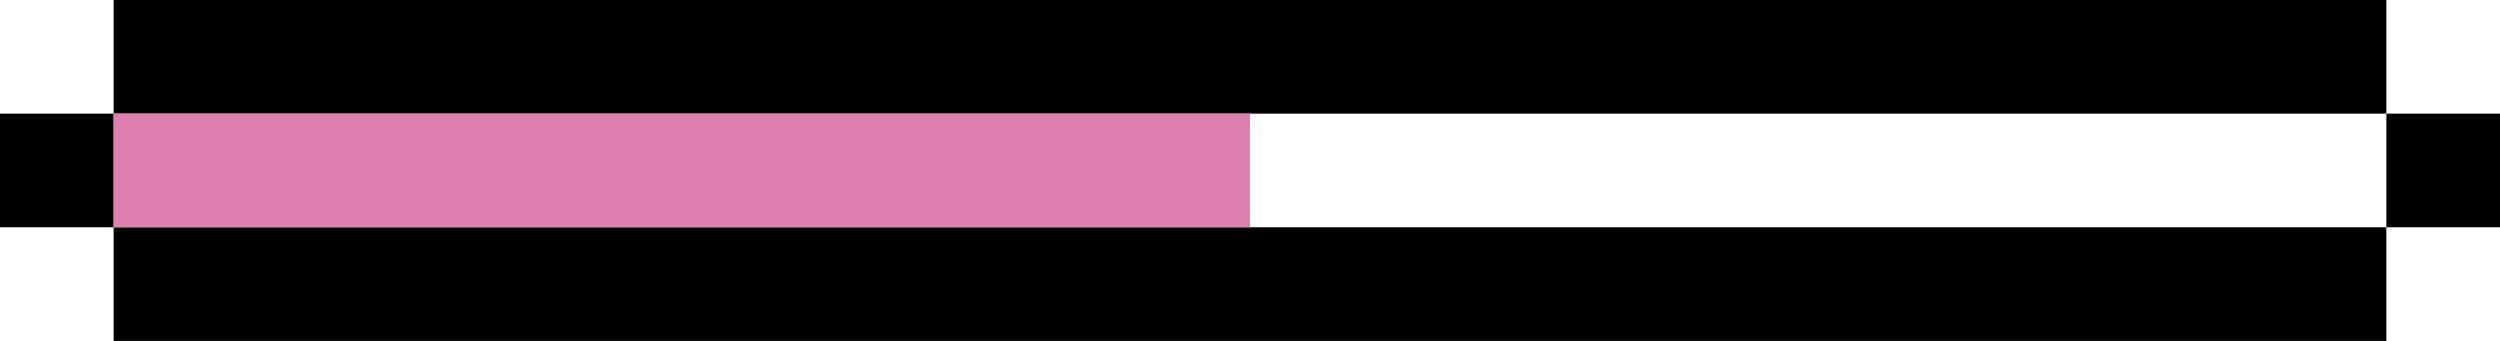
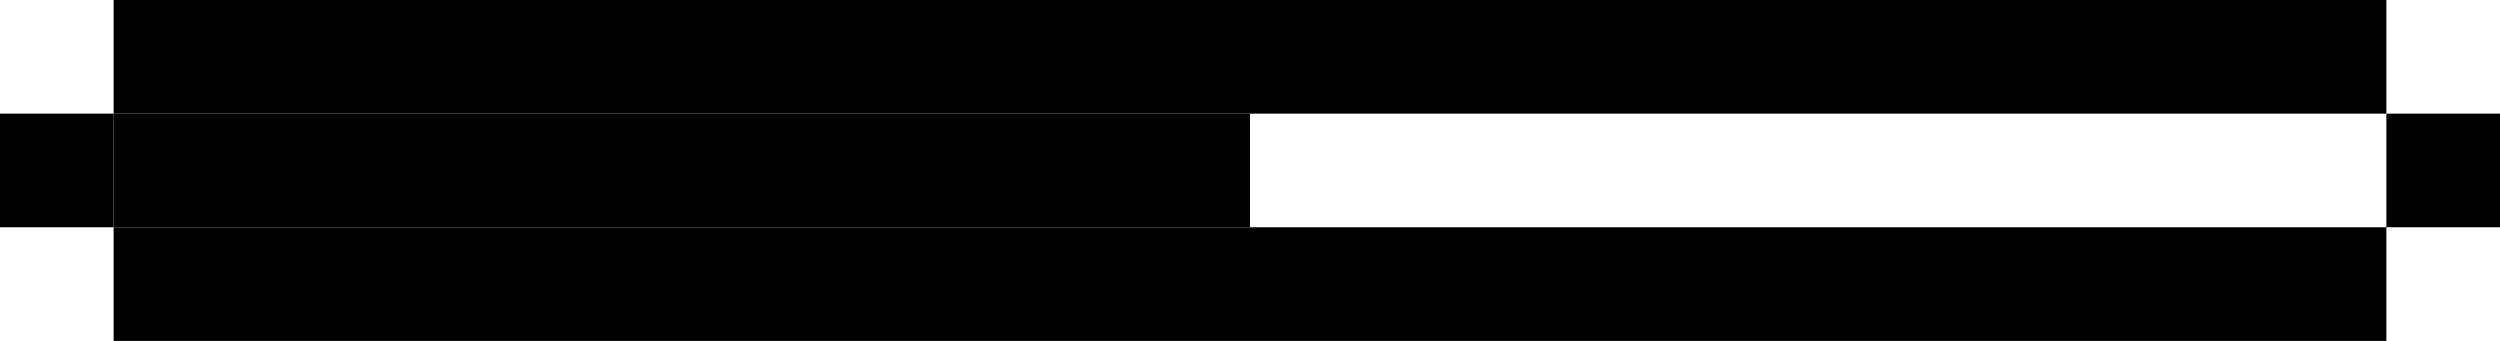
<svg xmlns="http://www.w3.org/2000/svg" width="220" height="30" viewBox="0 0 220 30" fill="none">
  <path d="M10 20H210V30H10V20Z" fill="black" />
  <path d="M10 0H210V10H10V0Z" fill="black" />
  <path d="M0 10H10V20H0V10Z" fill="black" />
  <path d="M210 10H220V20H210V10Z" fill="black" />
-   <path d="M10 10H110V20H10V10Z" fill="#DD80AD" />
+   <path d="M10 10H110V20H10V10Z" fill="black" />
</svg>
